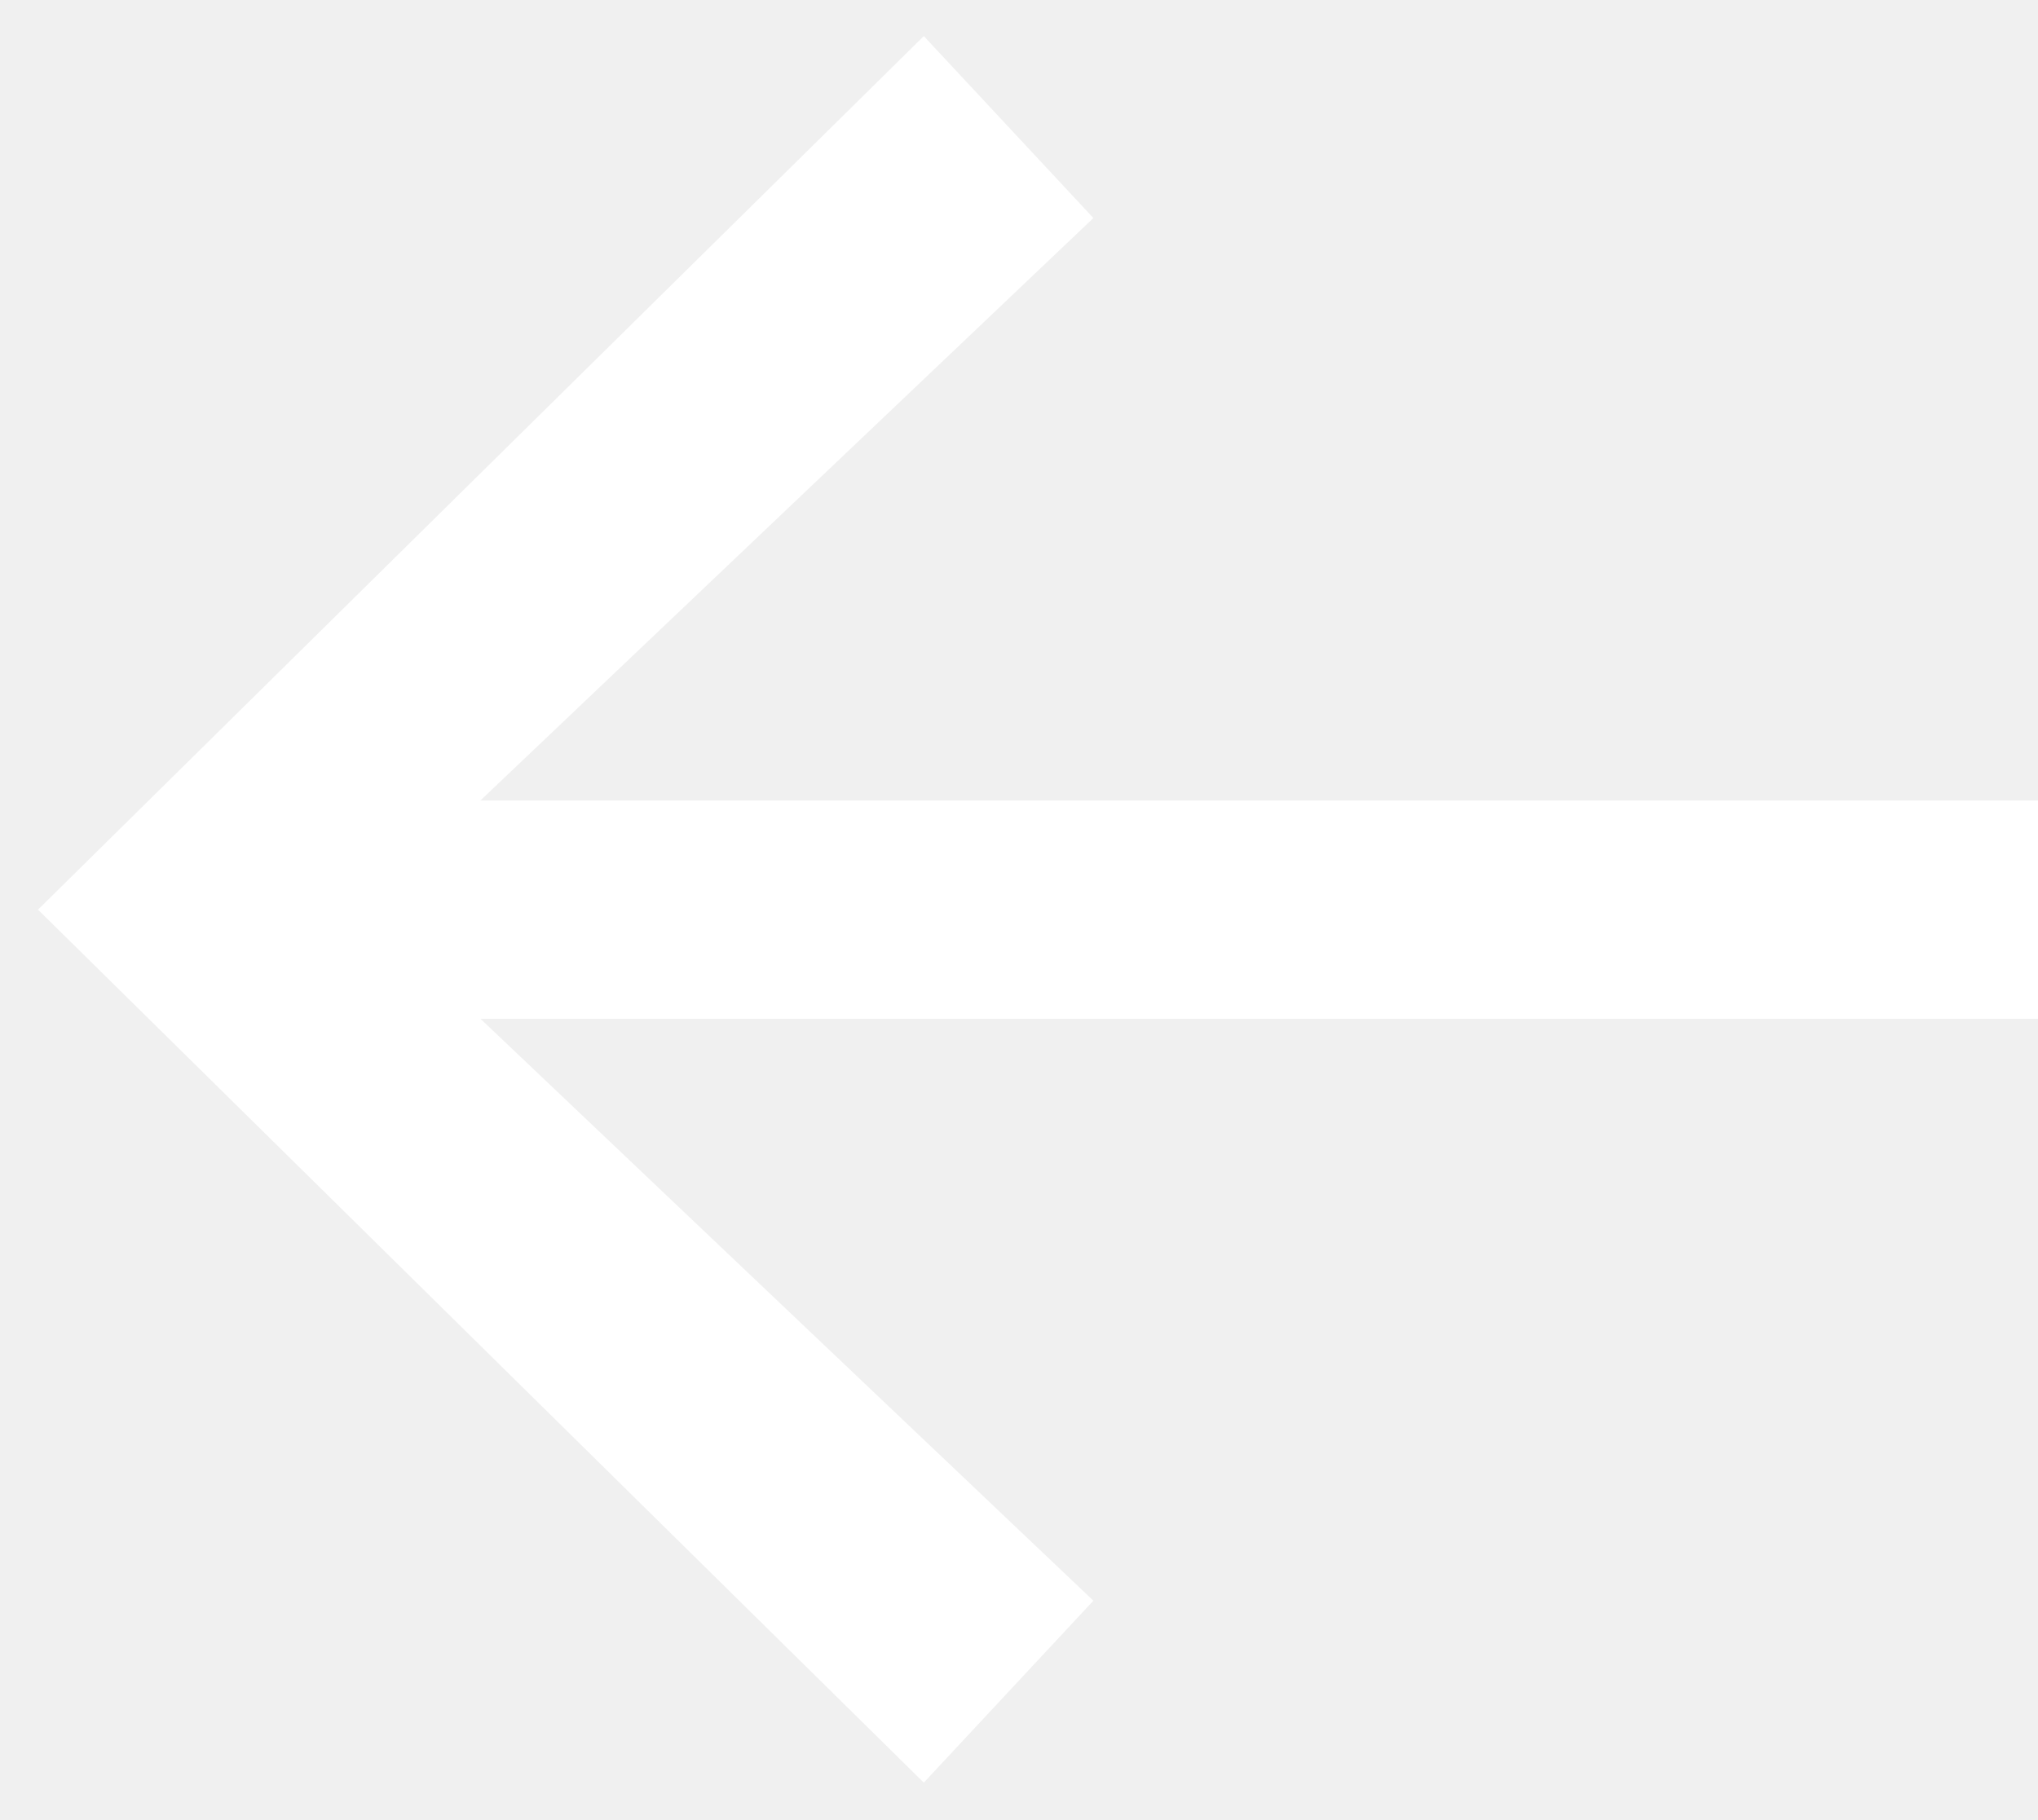
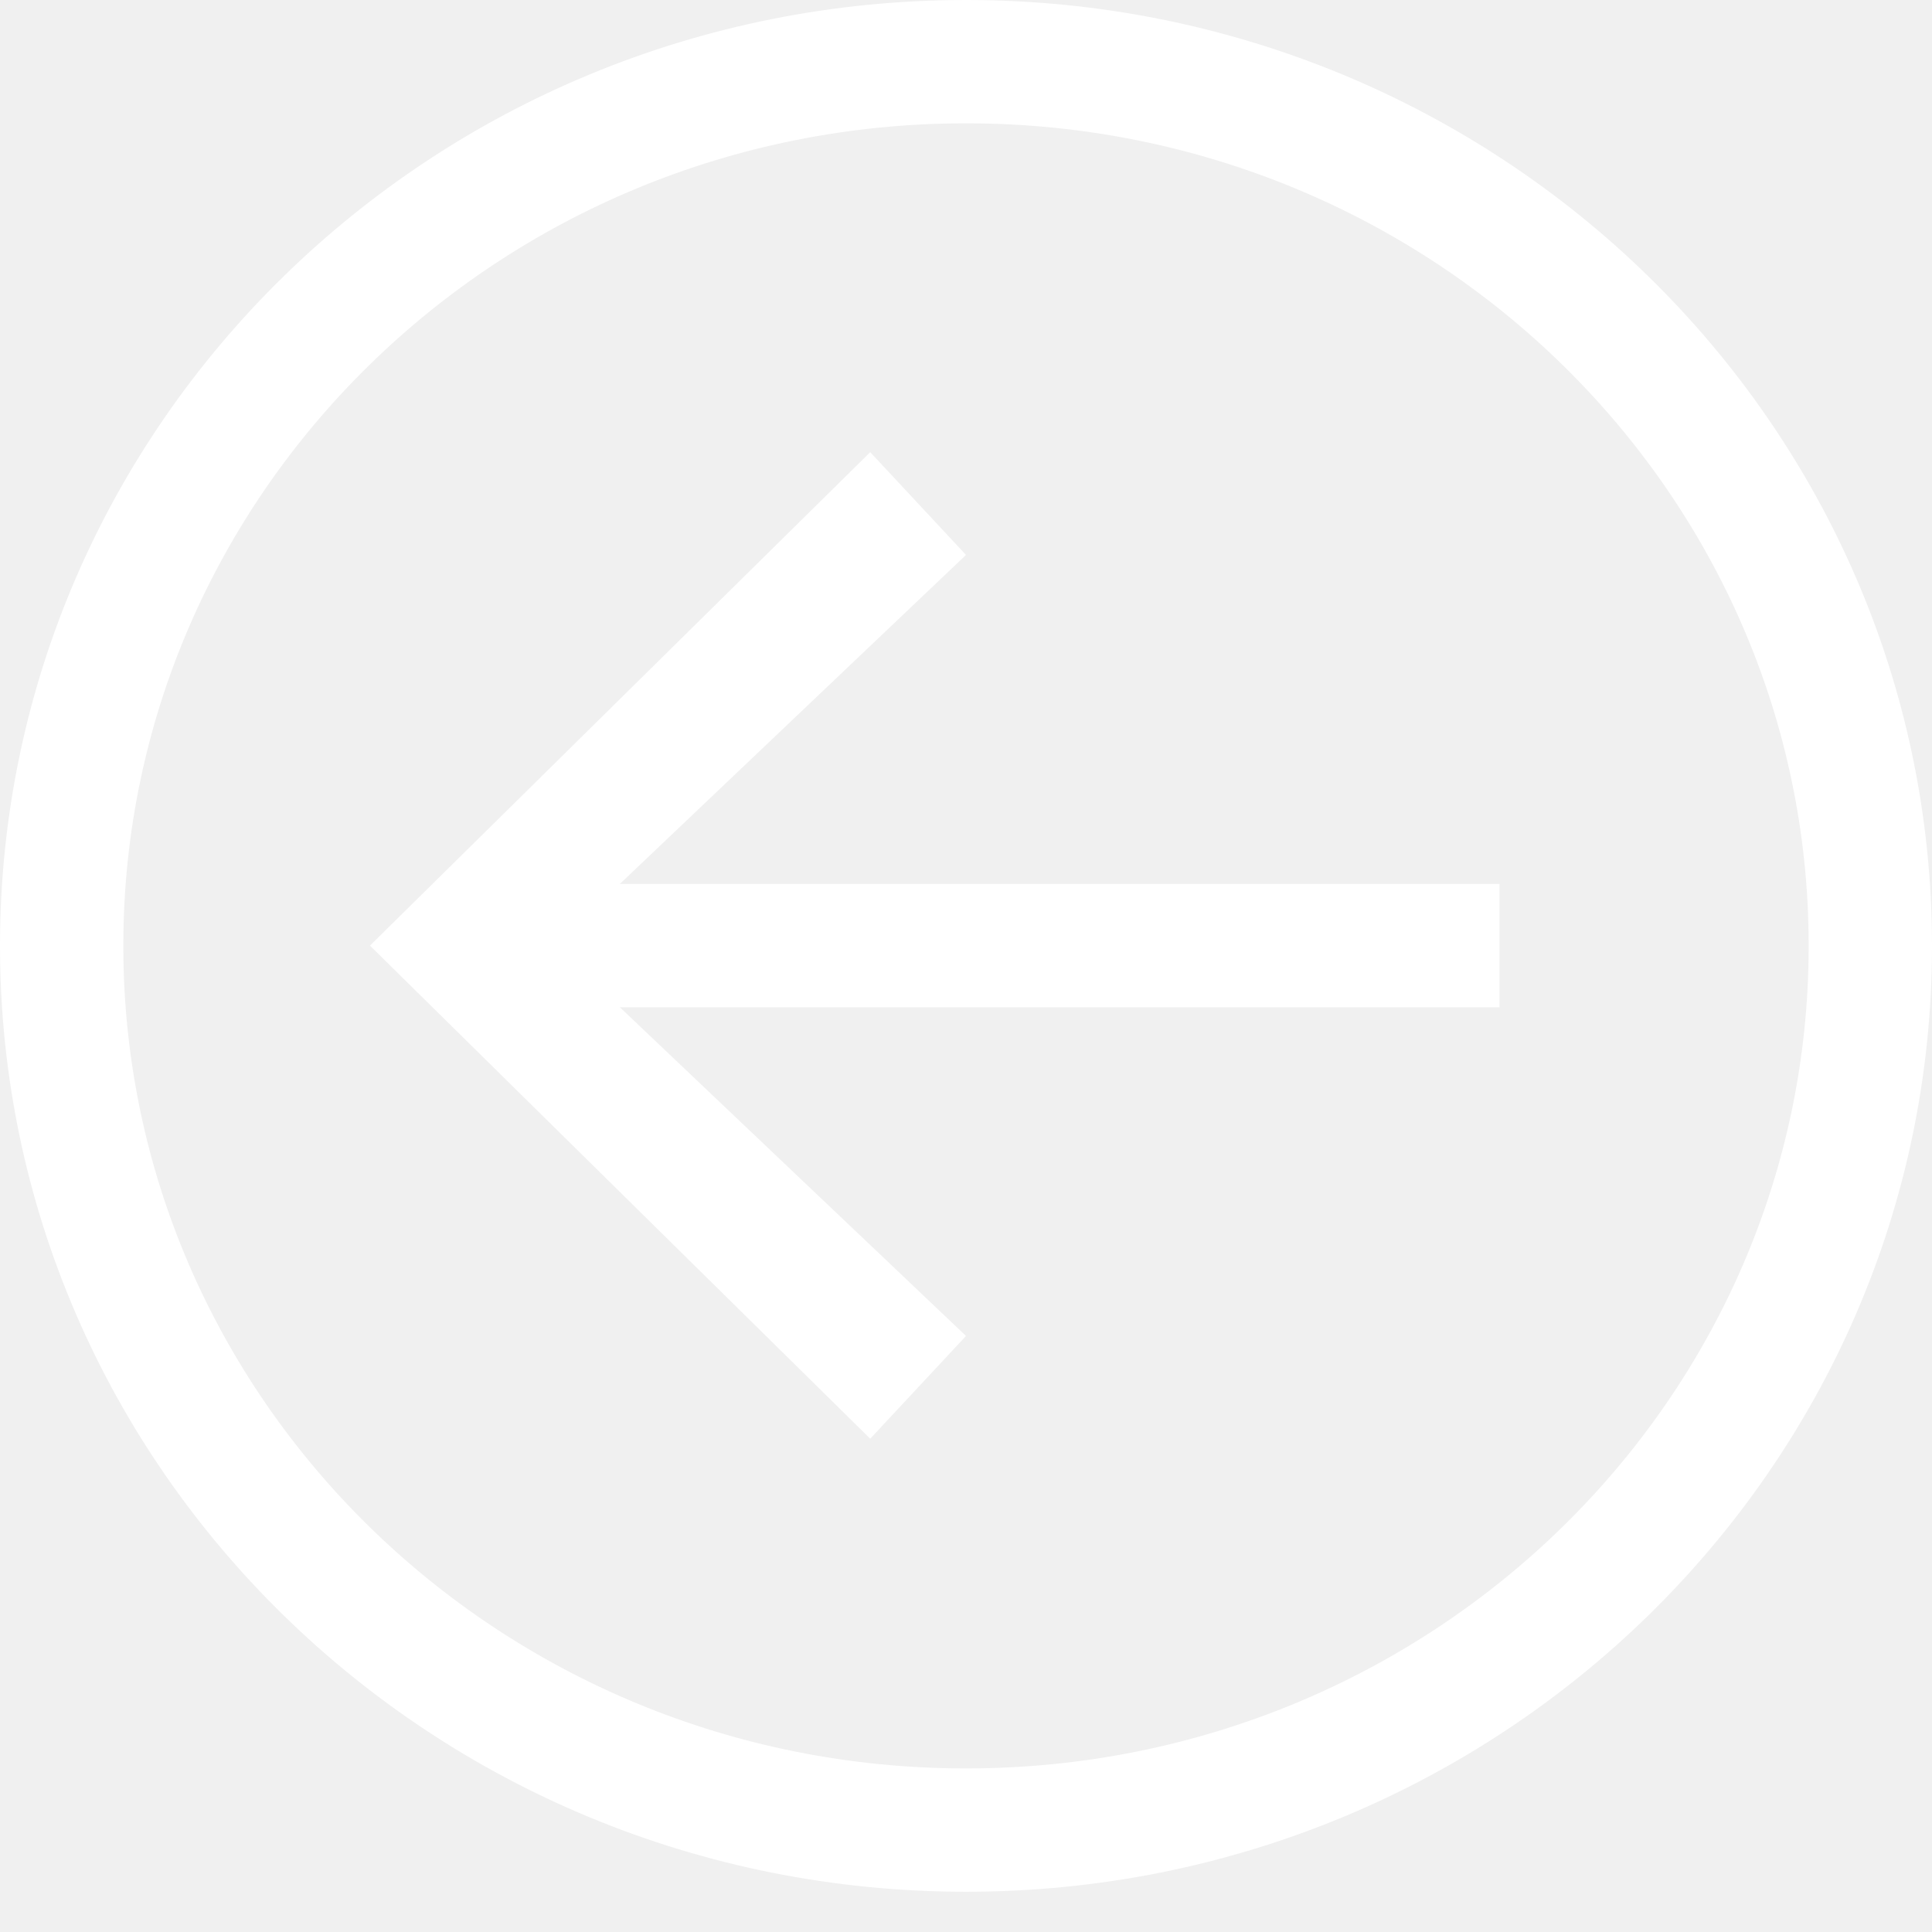
- <svg xmlns="http://www.w3.org/2000/svg" width="28" height="25" viewBox="0 0 28 25" fill="none">
-   <path d="M12.692 0.496L15.022 2.996L5.022 12.5L15.022 21.996L12.692 24.496L6.607 18.498L0.522 12.5L12.692 0.496Z" fill="white" />
-   <line x1="5" y1="12.5" x2="28" y2="12.5" stroke="white" stroke-width="3" />
+ <svg xmlns="http://www.w3.org/2000/svg" width="47" height="47" viewBox="0 0 47 47" fill="none">
+   <path d="M21.17 11L23.5 13.5L13.5 23.004L23.5 32.5L21.17 35L15.085 29.002L9 23.004L21.17 11Z" fill="white" />
+   <line x1="13.478" y1="23.004" x2="36.478" y2="23.004" stroke="white" stroke-width="3" />
+   <path d="M45.5 23.01C45.5 34.861 35.68 44.521 23.5 44.521C11.32 44.521 1.5 34.861 1.5 23.01C1.5 11.16 11.32 1.5 23.5 1.5C35.68 1.5 45.5 11.16 45.5 23.01Z" stroke="white" stroke-width="3" />
</svg>
